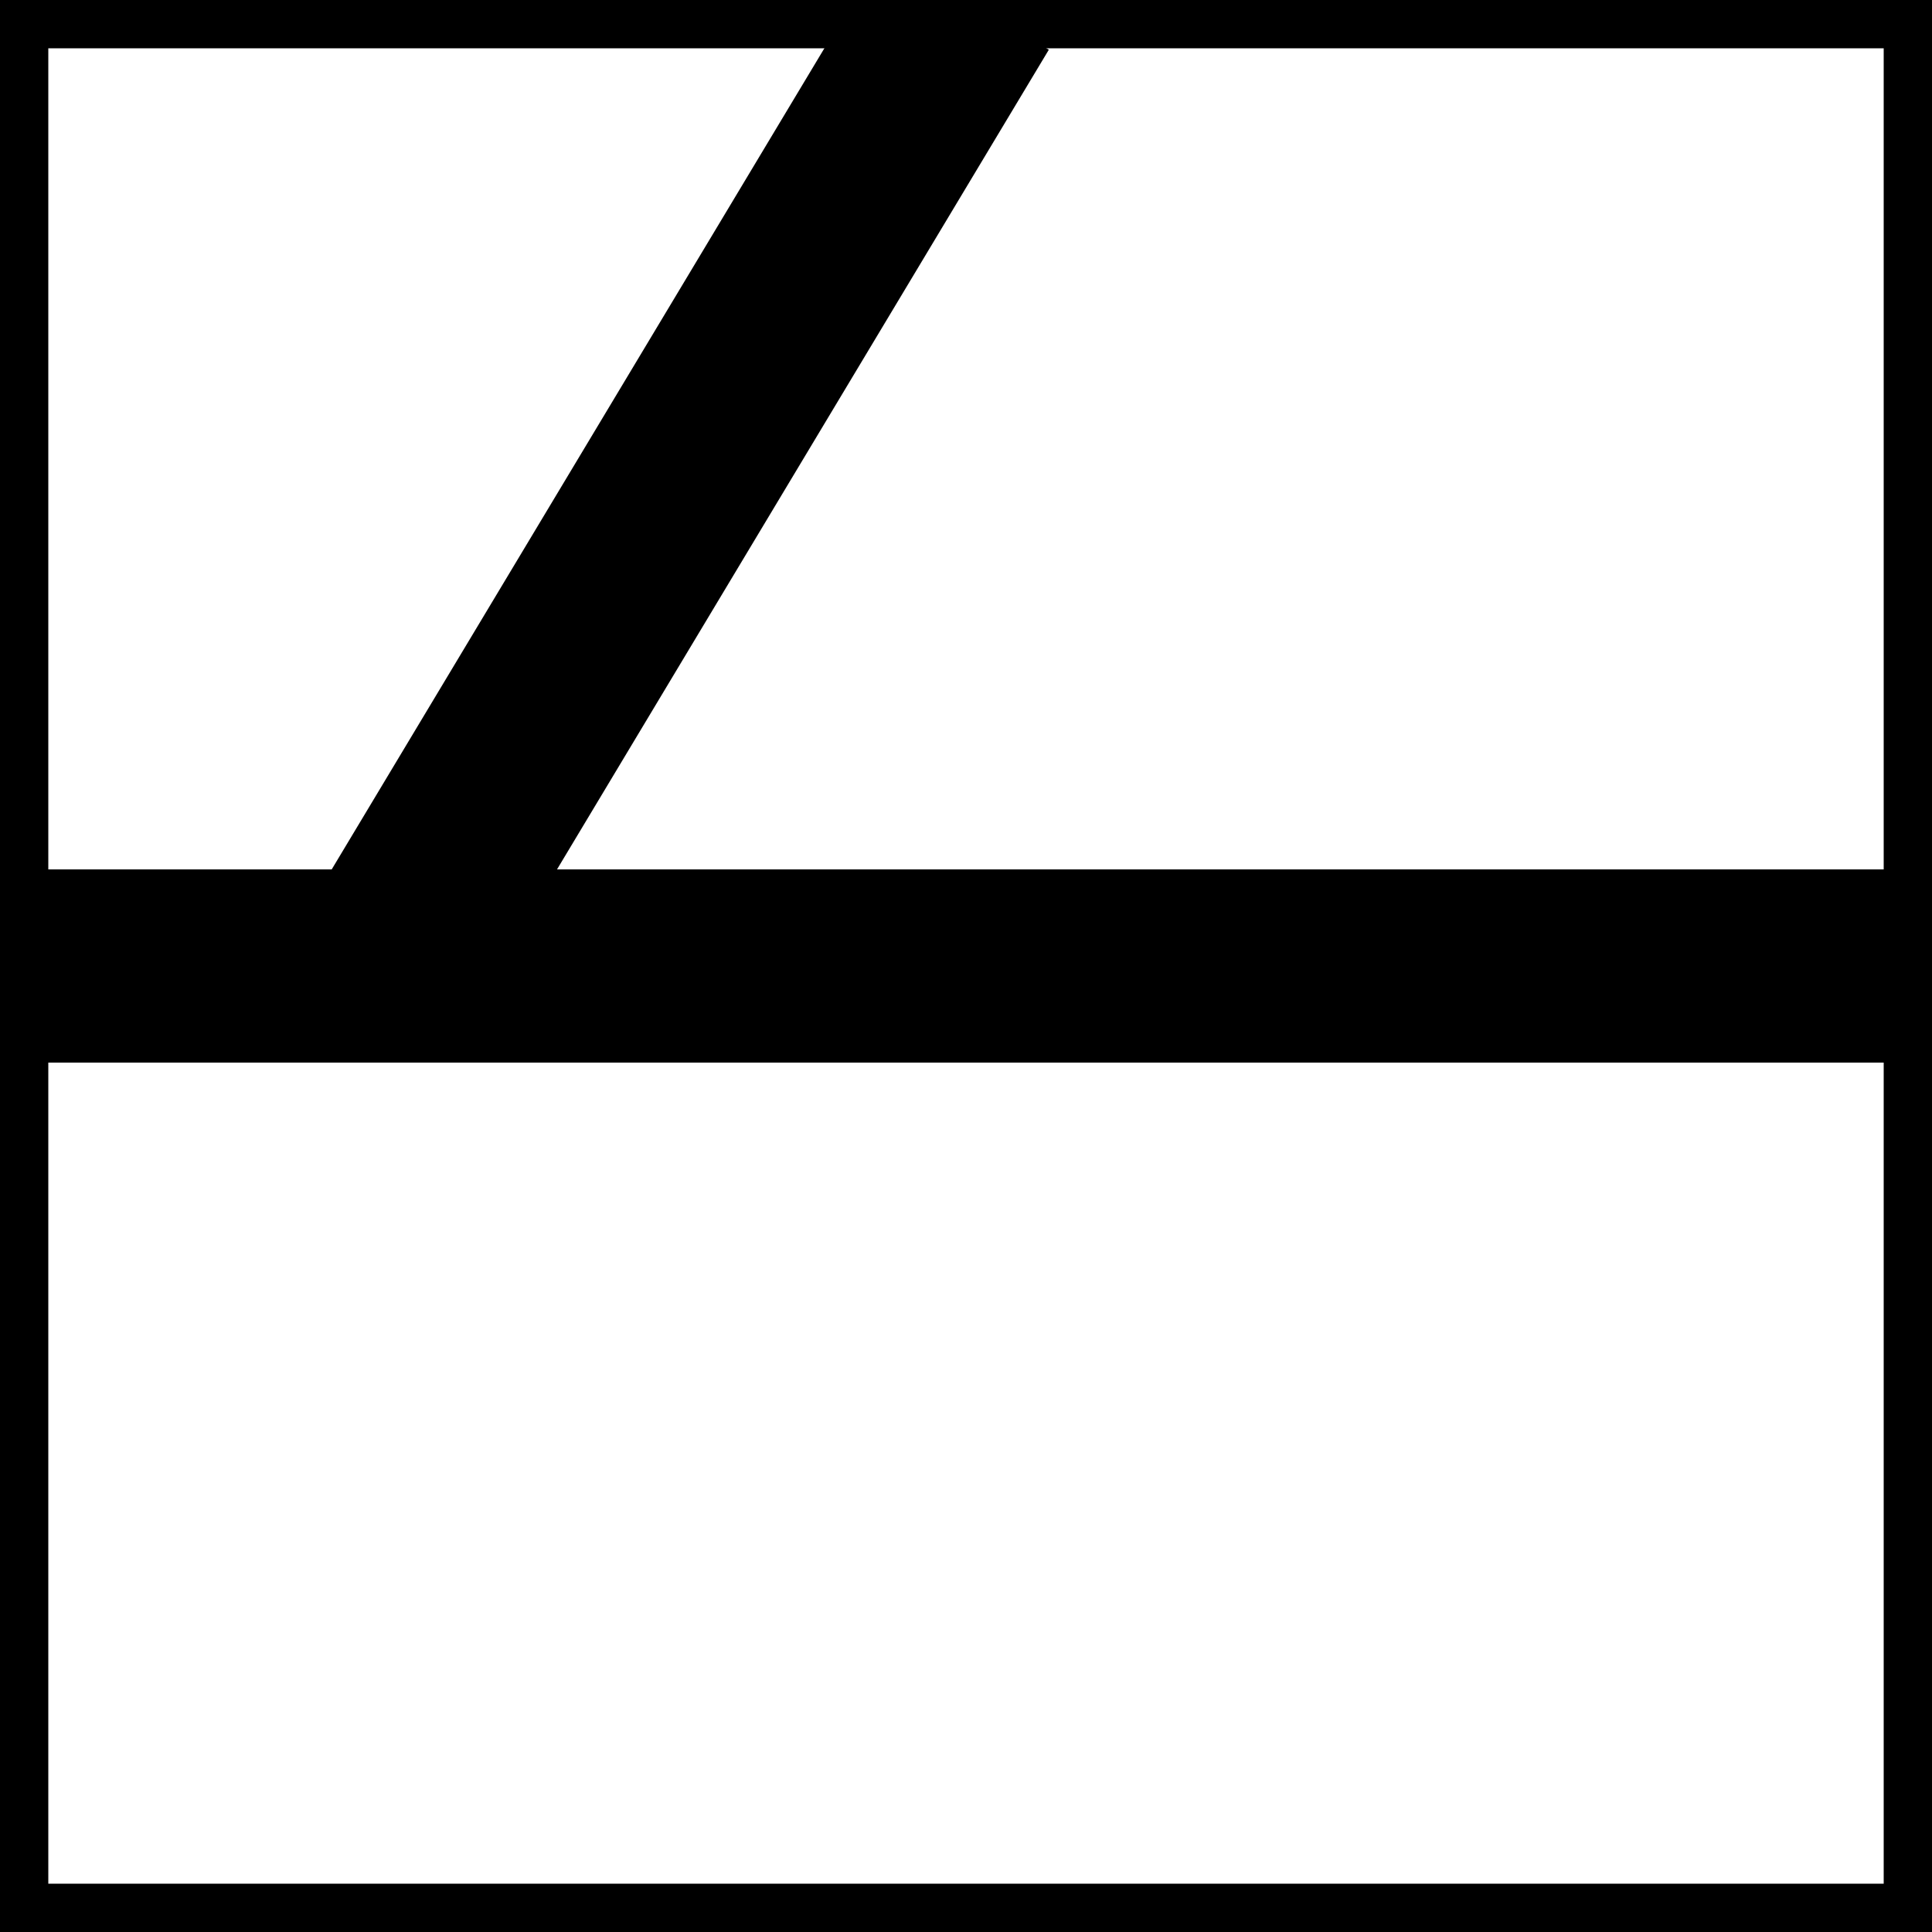
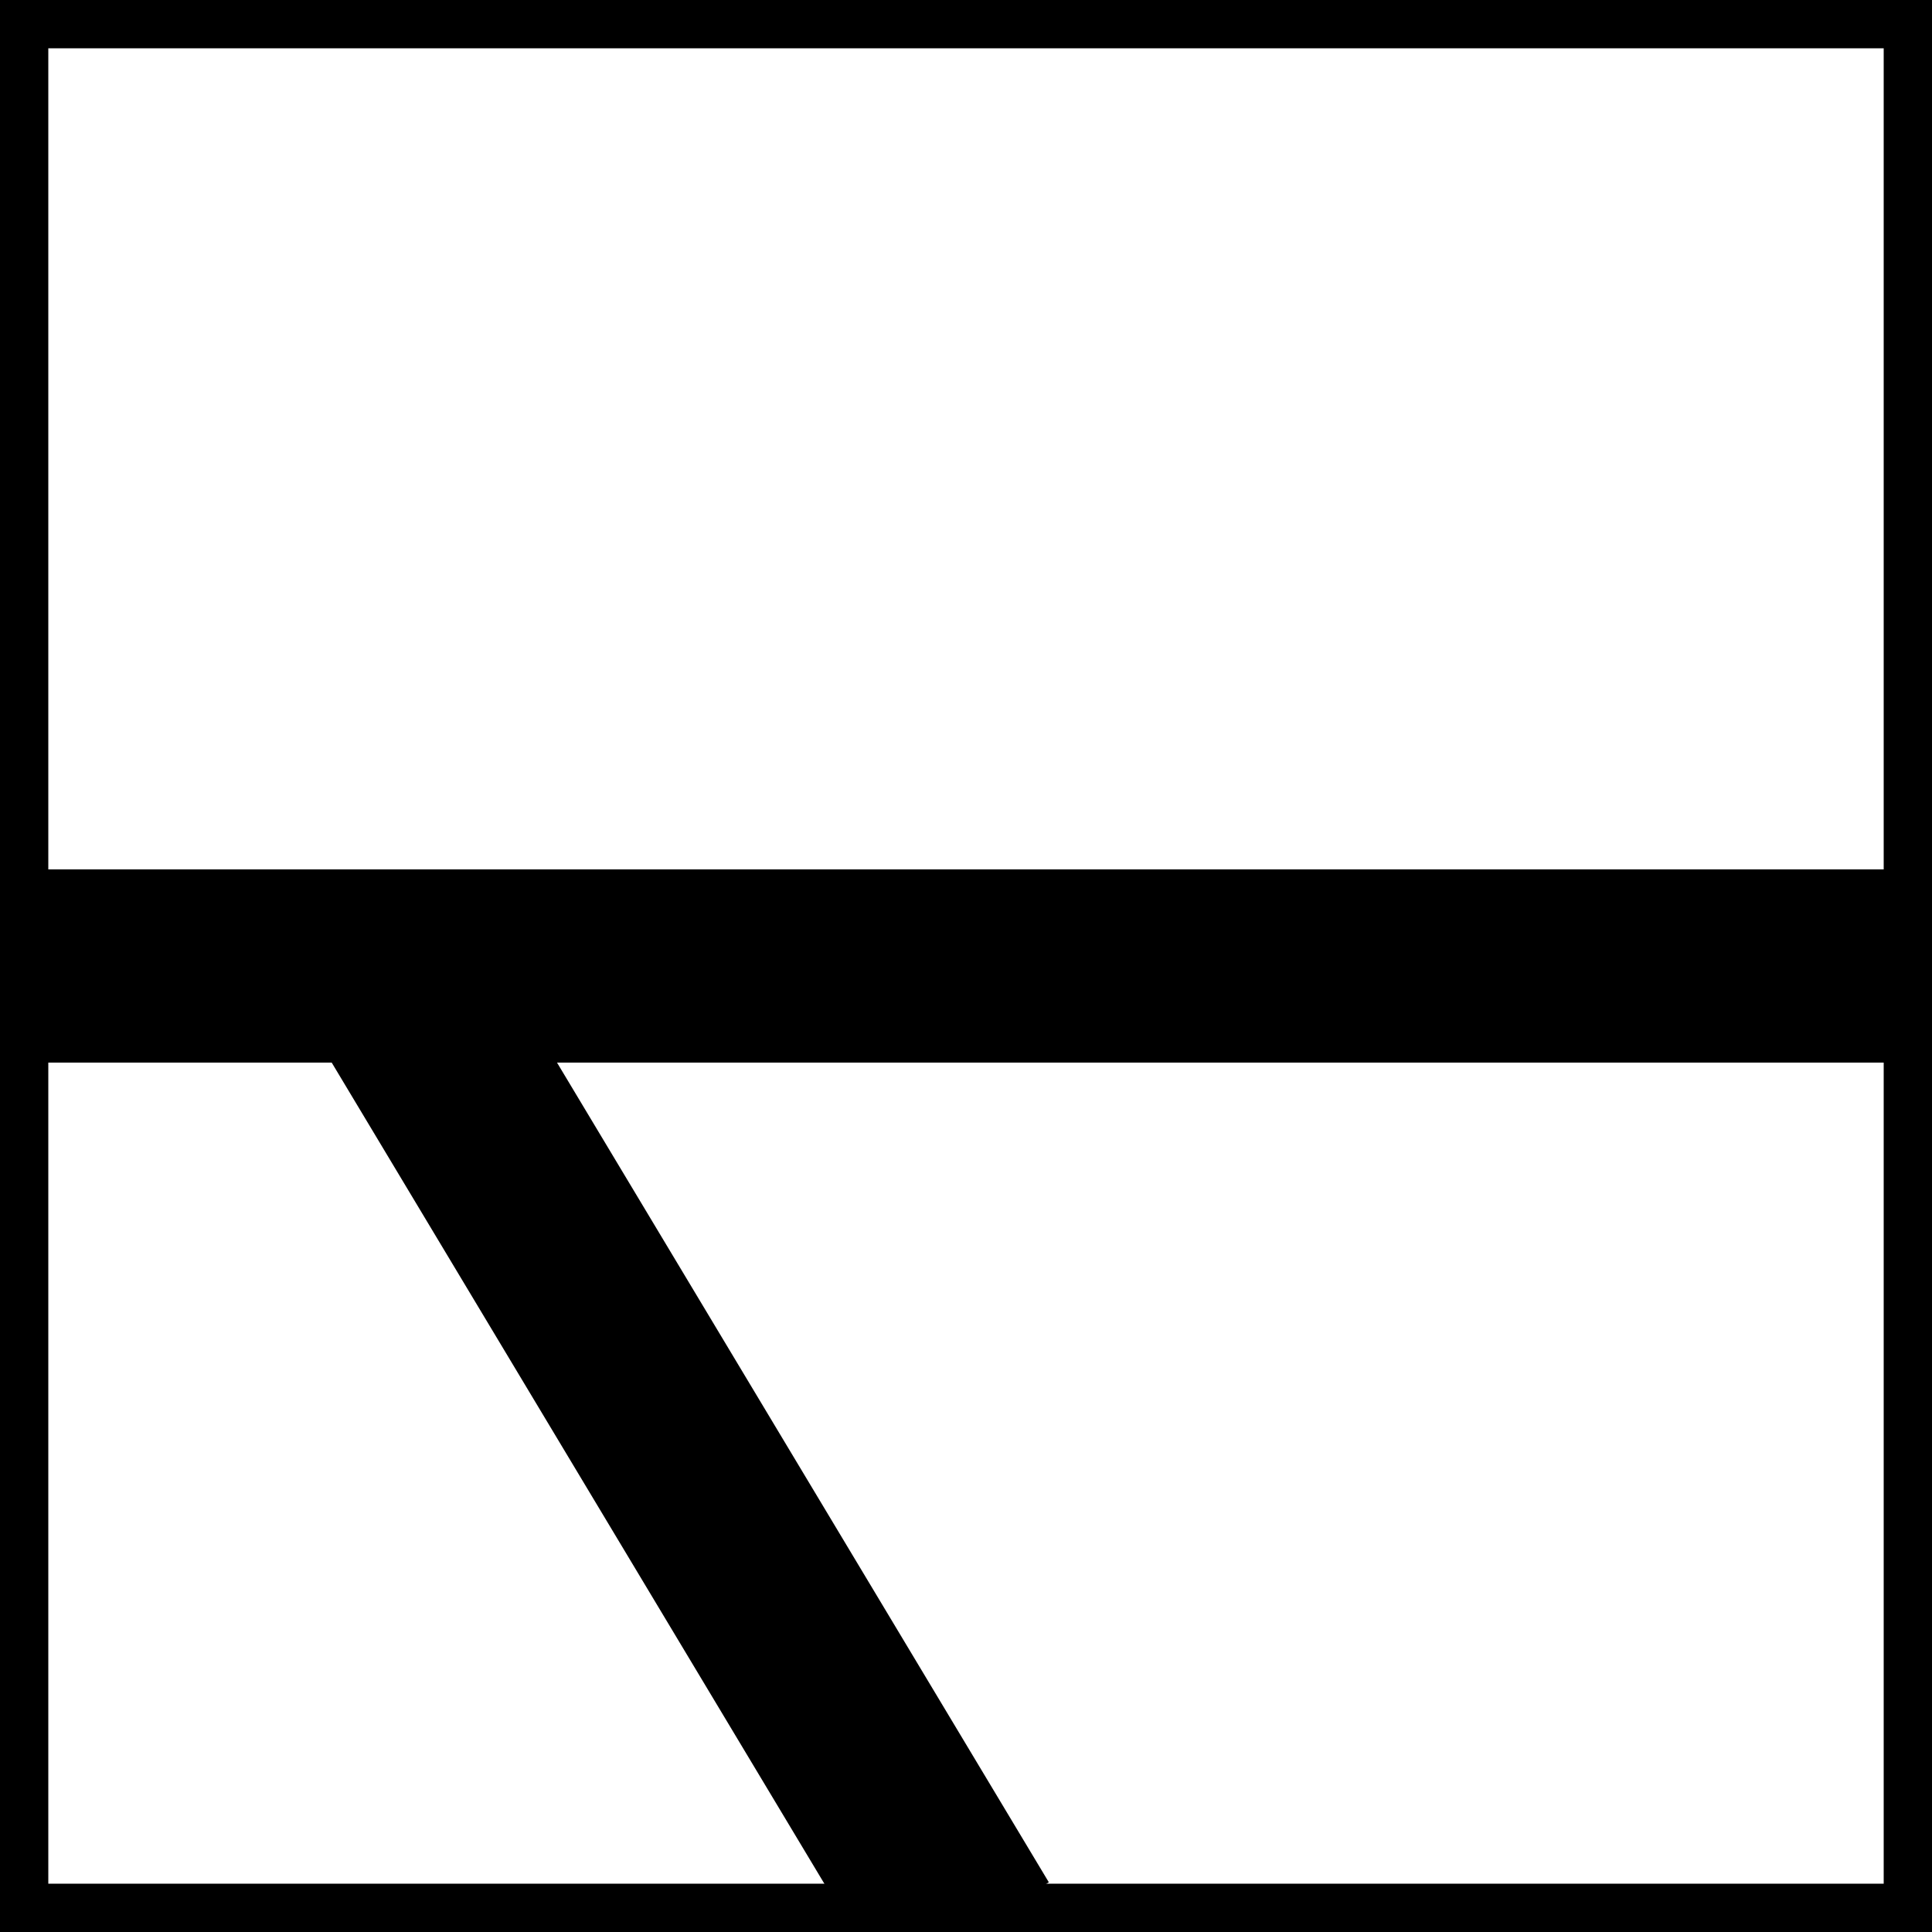
<svg xmlns="http://www.w3.org/2000/svg" viewBox="0 0 10 10">
  <line x1="0" y1="0" x2="10" y2="0" stroke="black" stroke-width="0.5" />
  <line x1="10" y1="0" x2="10" y2="10" stroke="black" stroke-width="0.5" />
  <line x1="10" y1="10" x2="0" y2="10" stroke="black" stroke-width="0.5" />
  <line x1="0" y1="10" x2="0" y2="0" stroke="black" stroke-width="0.5" />
  <line x1="0" y1="5" x2="10" y2="5" stroke="black" stroke-width="1" />
-   <line x1="2" y1="5" x2="5" y2="0" stroke="black" stroke-width="1" />
+   <line x1="2" y1="5" x2="5" y2="10" stroke="black" stroke-width="1" />
</svg>
